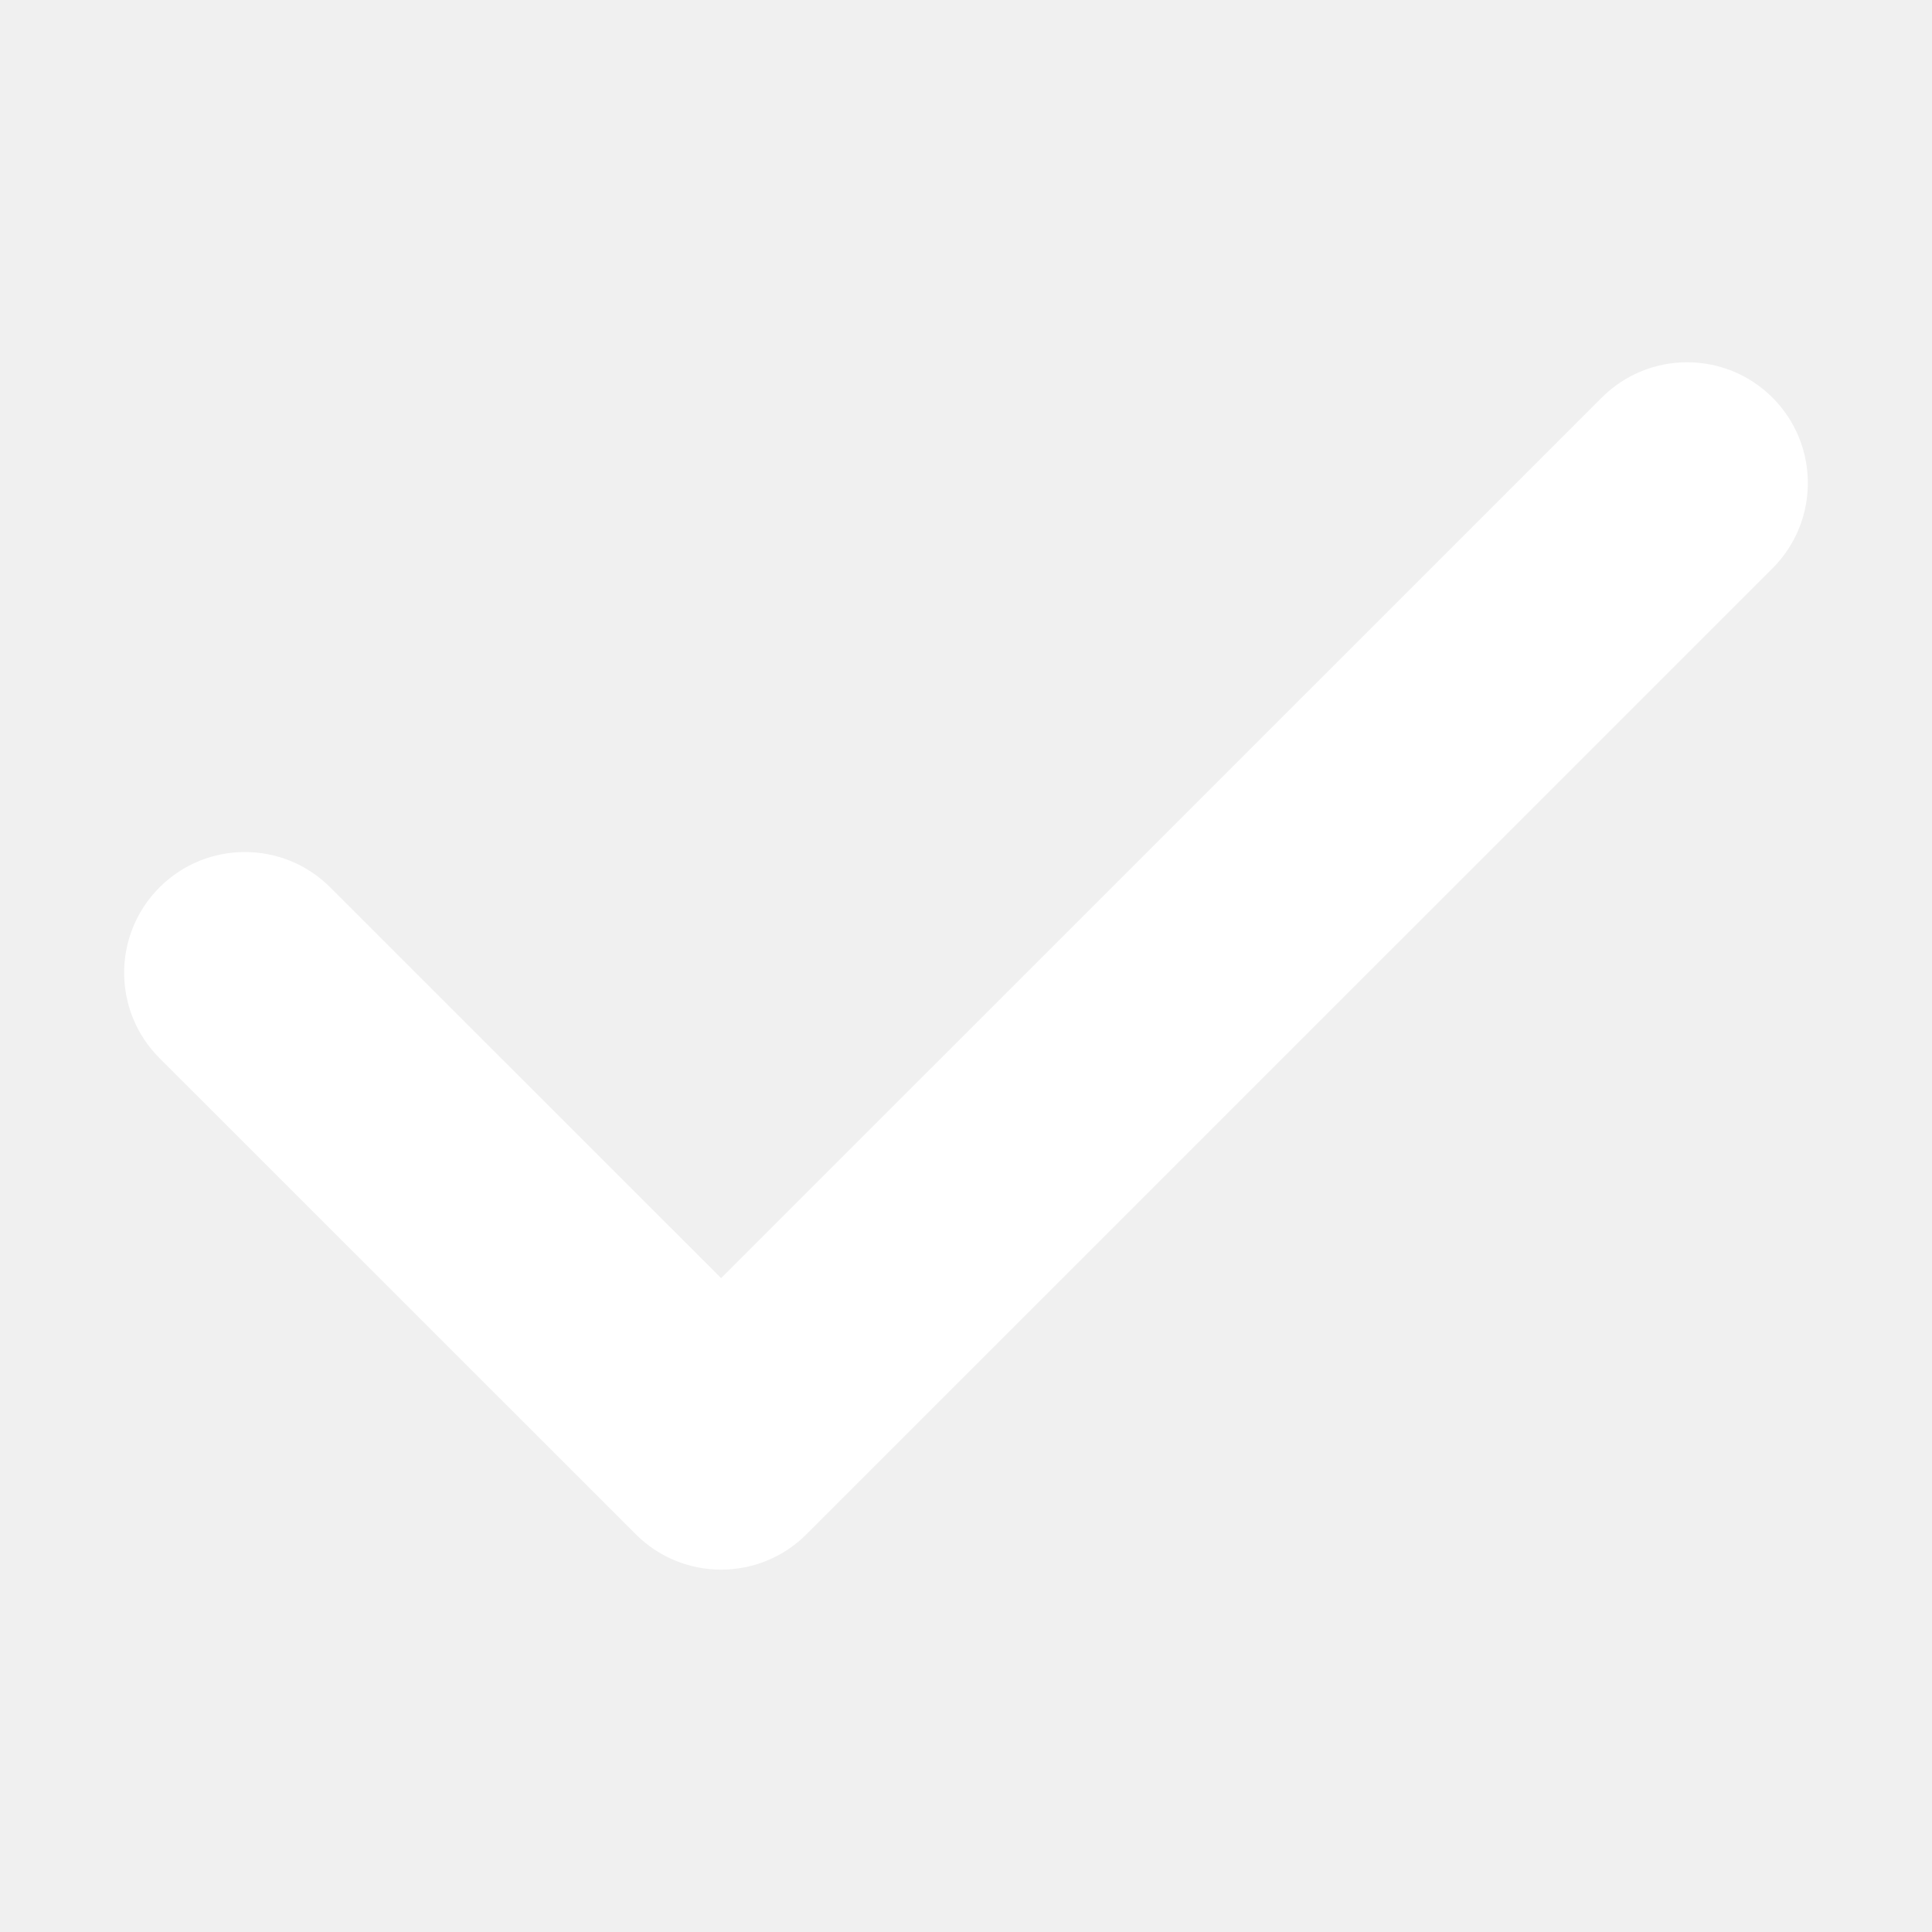
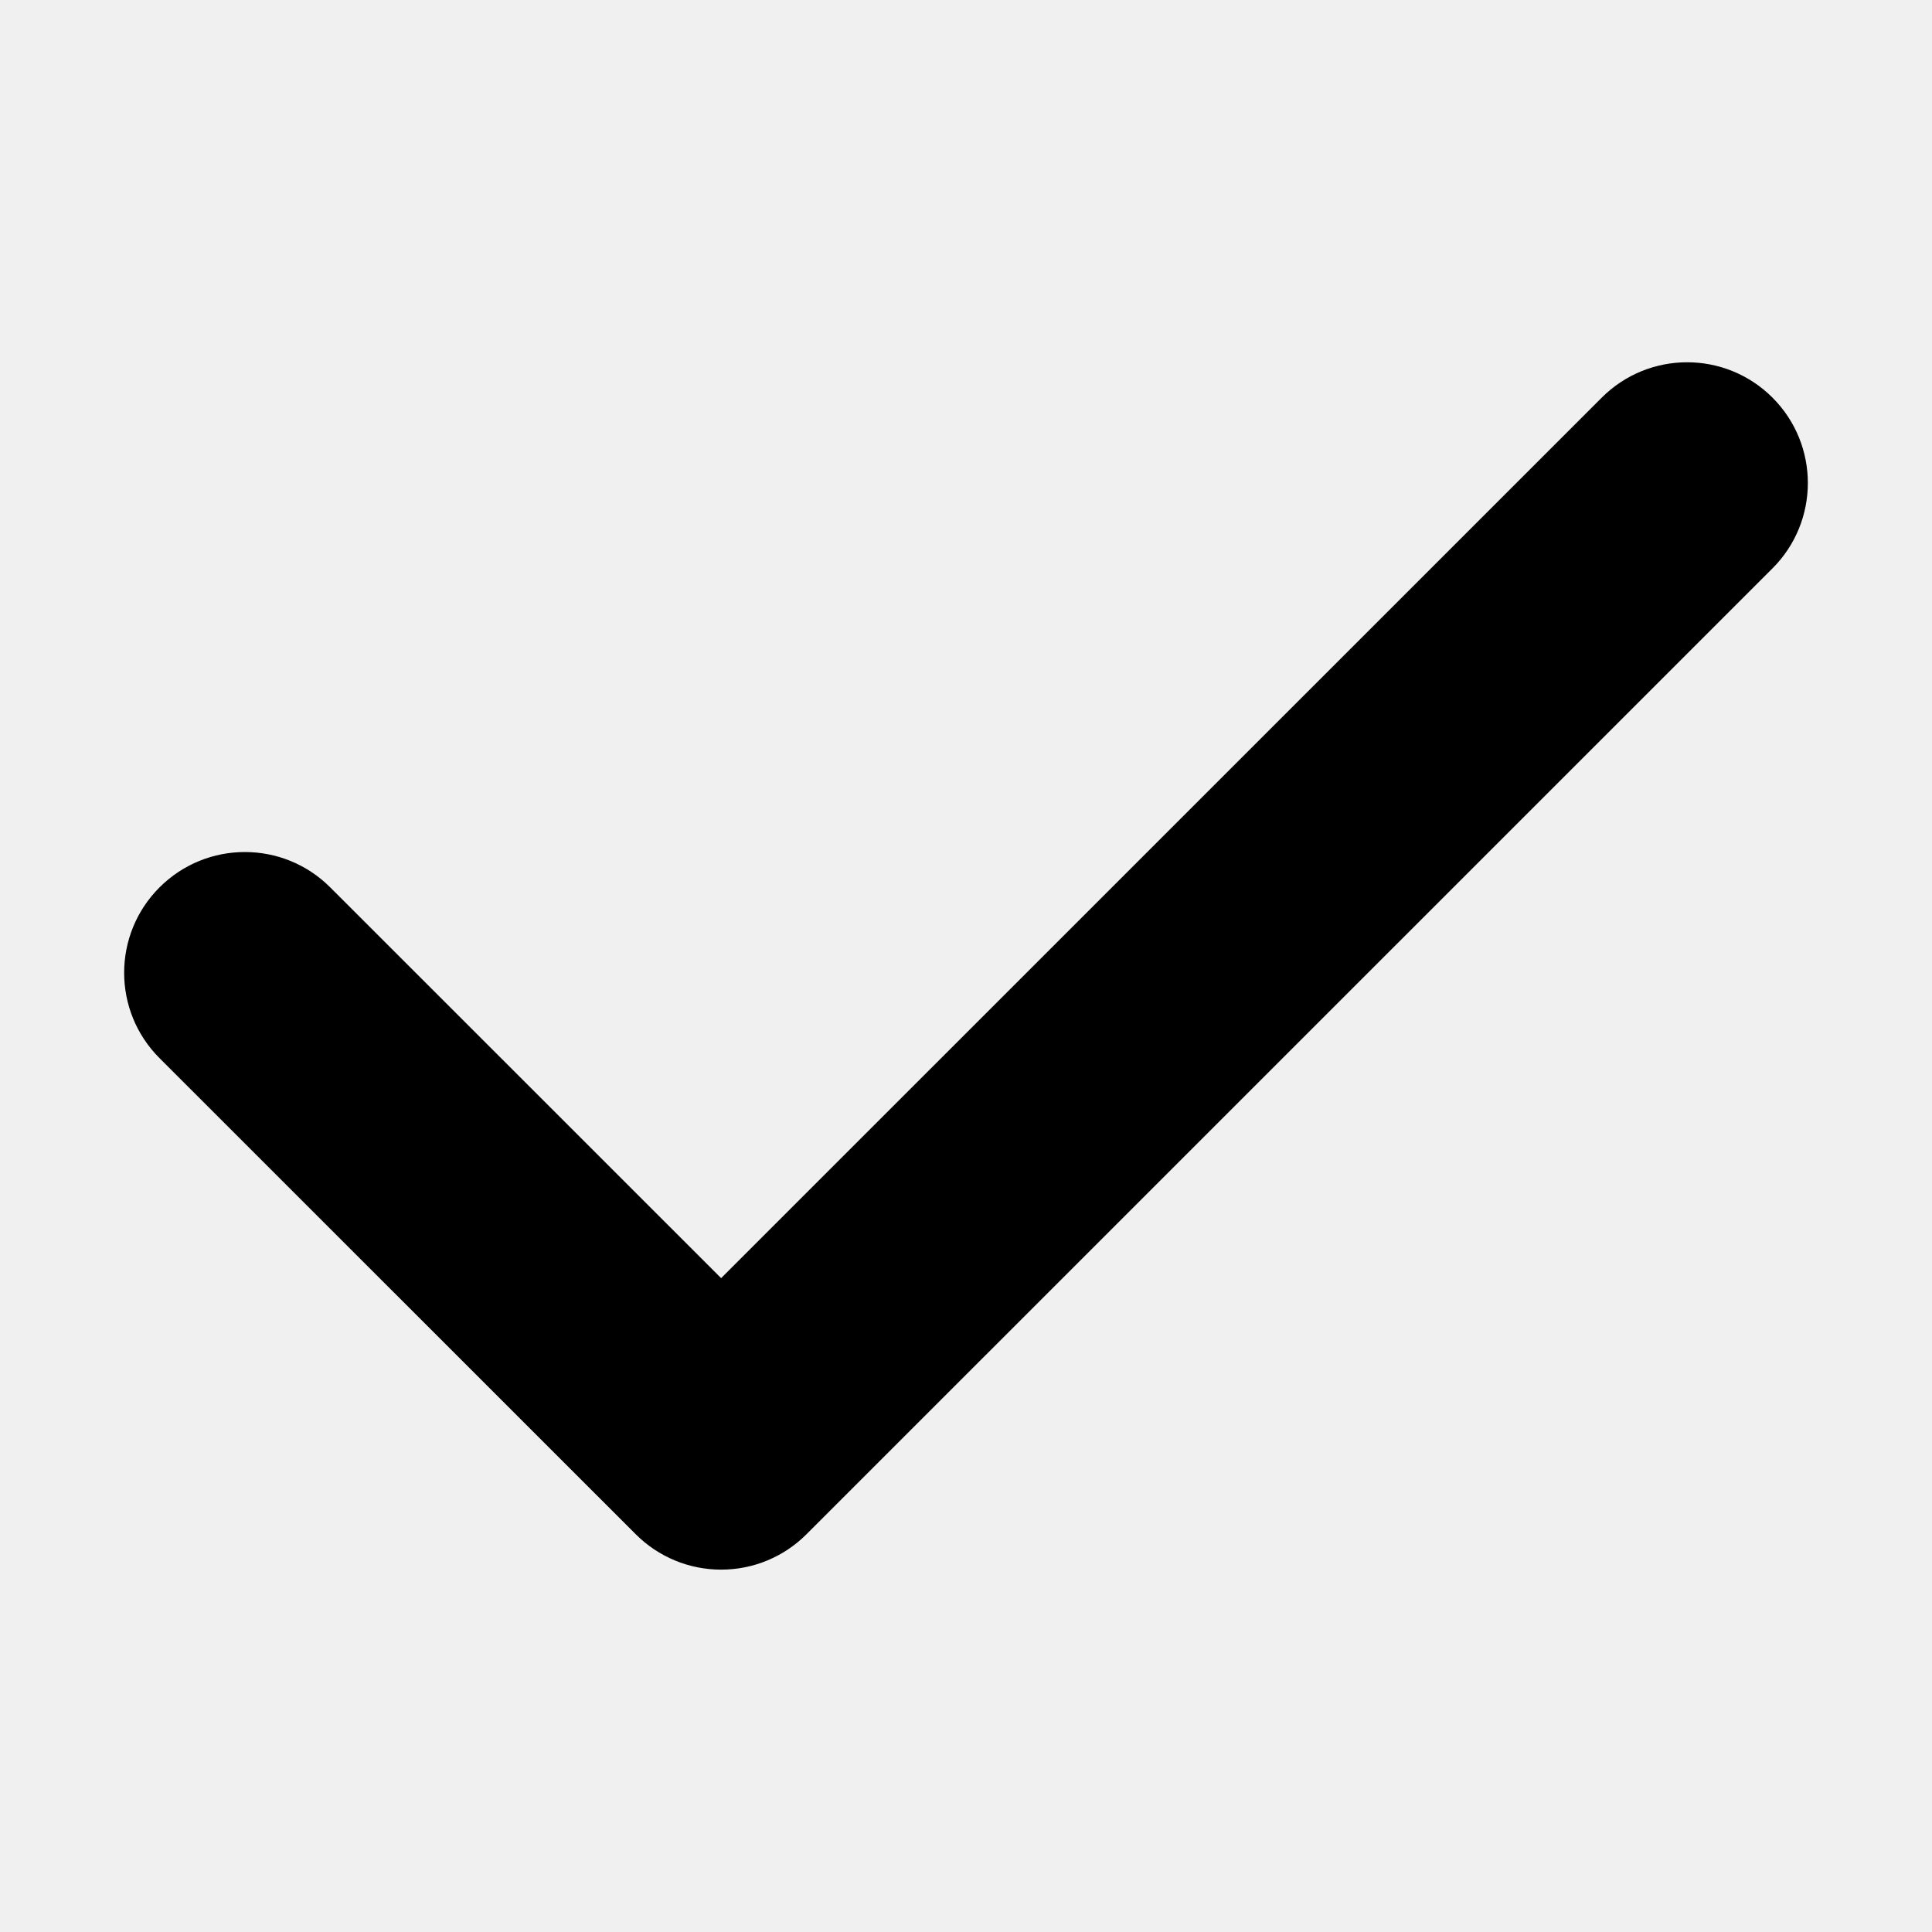
<svg xmlns="http://www.w3.org/2000/svg" viewBox="0 0 1024 1024" version="1.1" width="10" height="10">
-   <path d="M382.208 831.936a63.808 63.808 0 0 1-45.248-18.752L84.544 560.832a63.936 63.936 0 1 1 90.496-90.496l207.168 207.104 466.752-466.688a63.936 63.936 0 1 1 90.496 90.496l-512 511.936a63.808 63.808 0 0 1-45.248 18.752z" fill="#FFFFFF" />
+   <path d="M382.208 831.936a63.808 63.808 0 0 1-45.248-18.752L84.544 560.832a63.936 63.936 0 1 1 90.496-90.496l207.168 207.104 466.752-466.688a63.936 63.936 0 1 1 90.496 90.496l-512 511.936a63.808 63.808 0 0 1-45.248 18.752z" />
</svg>
